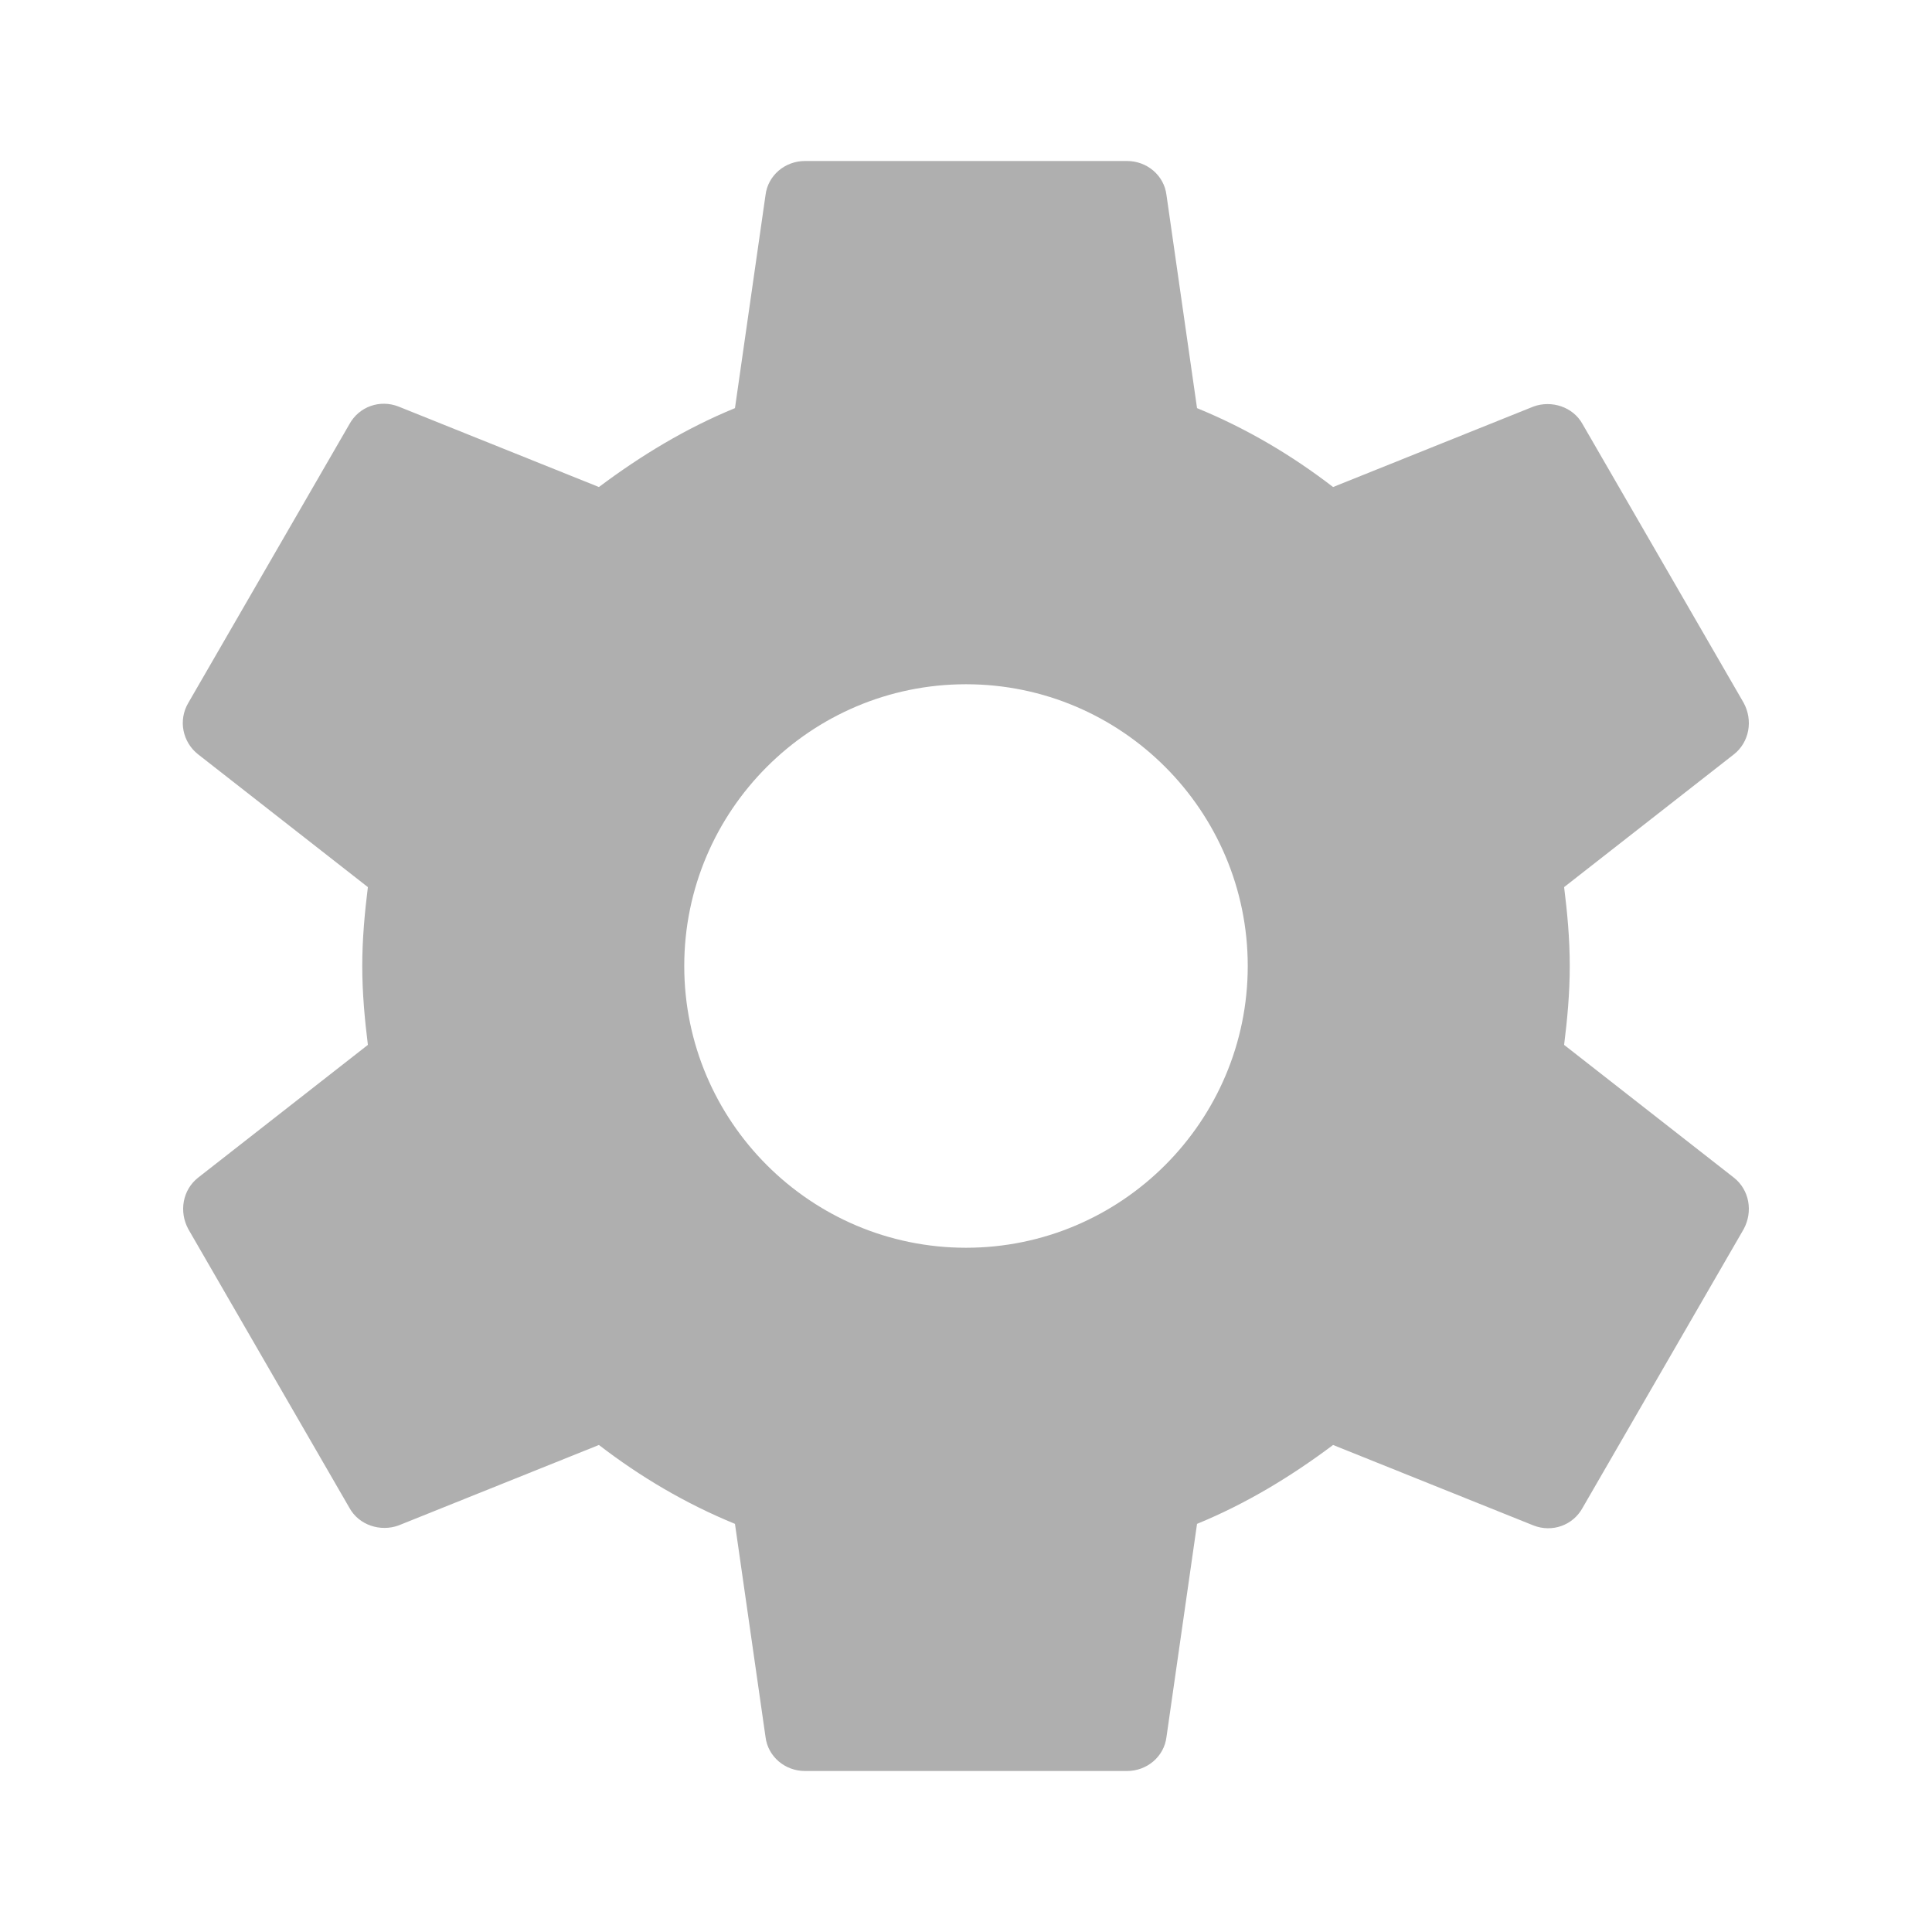
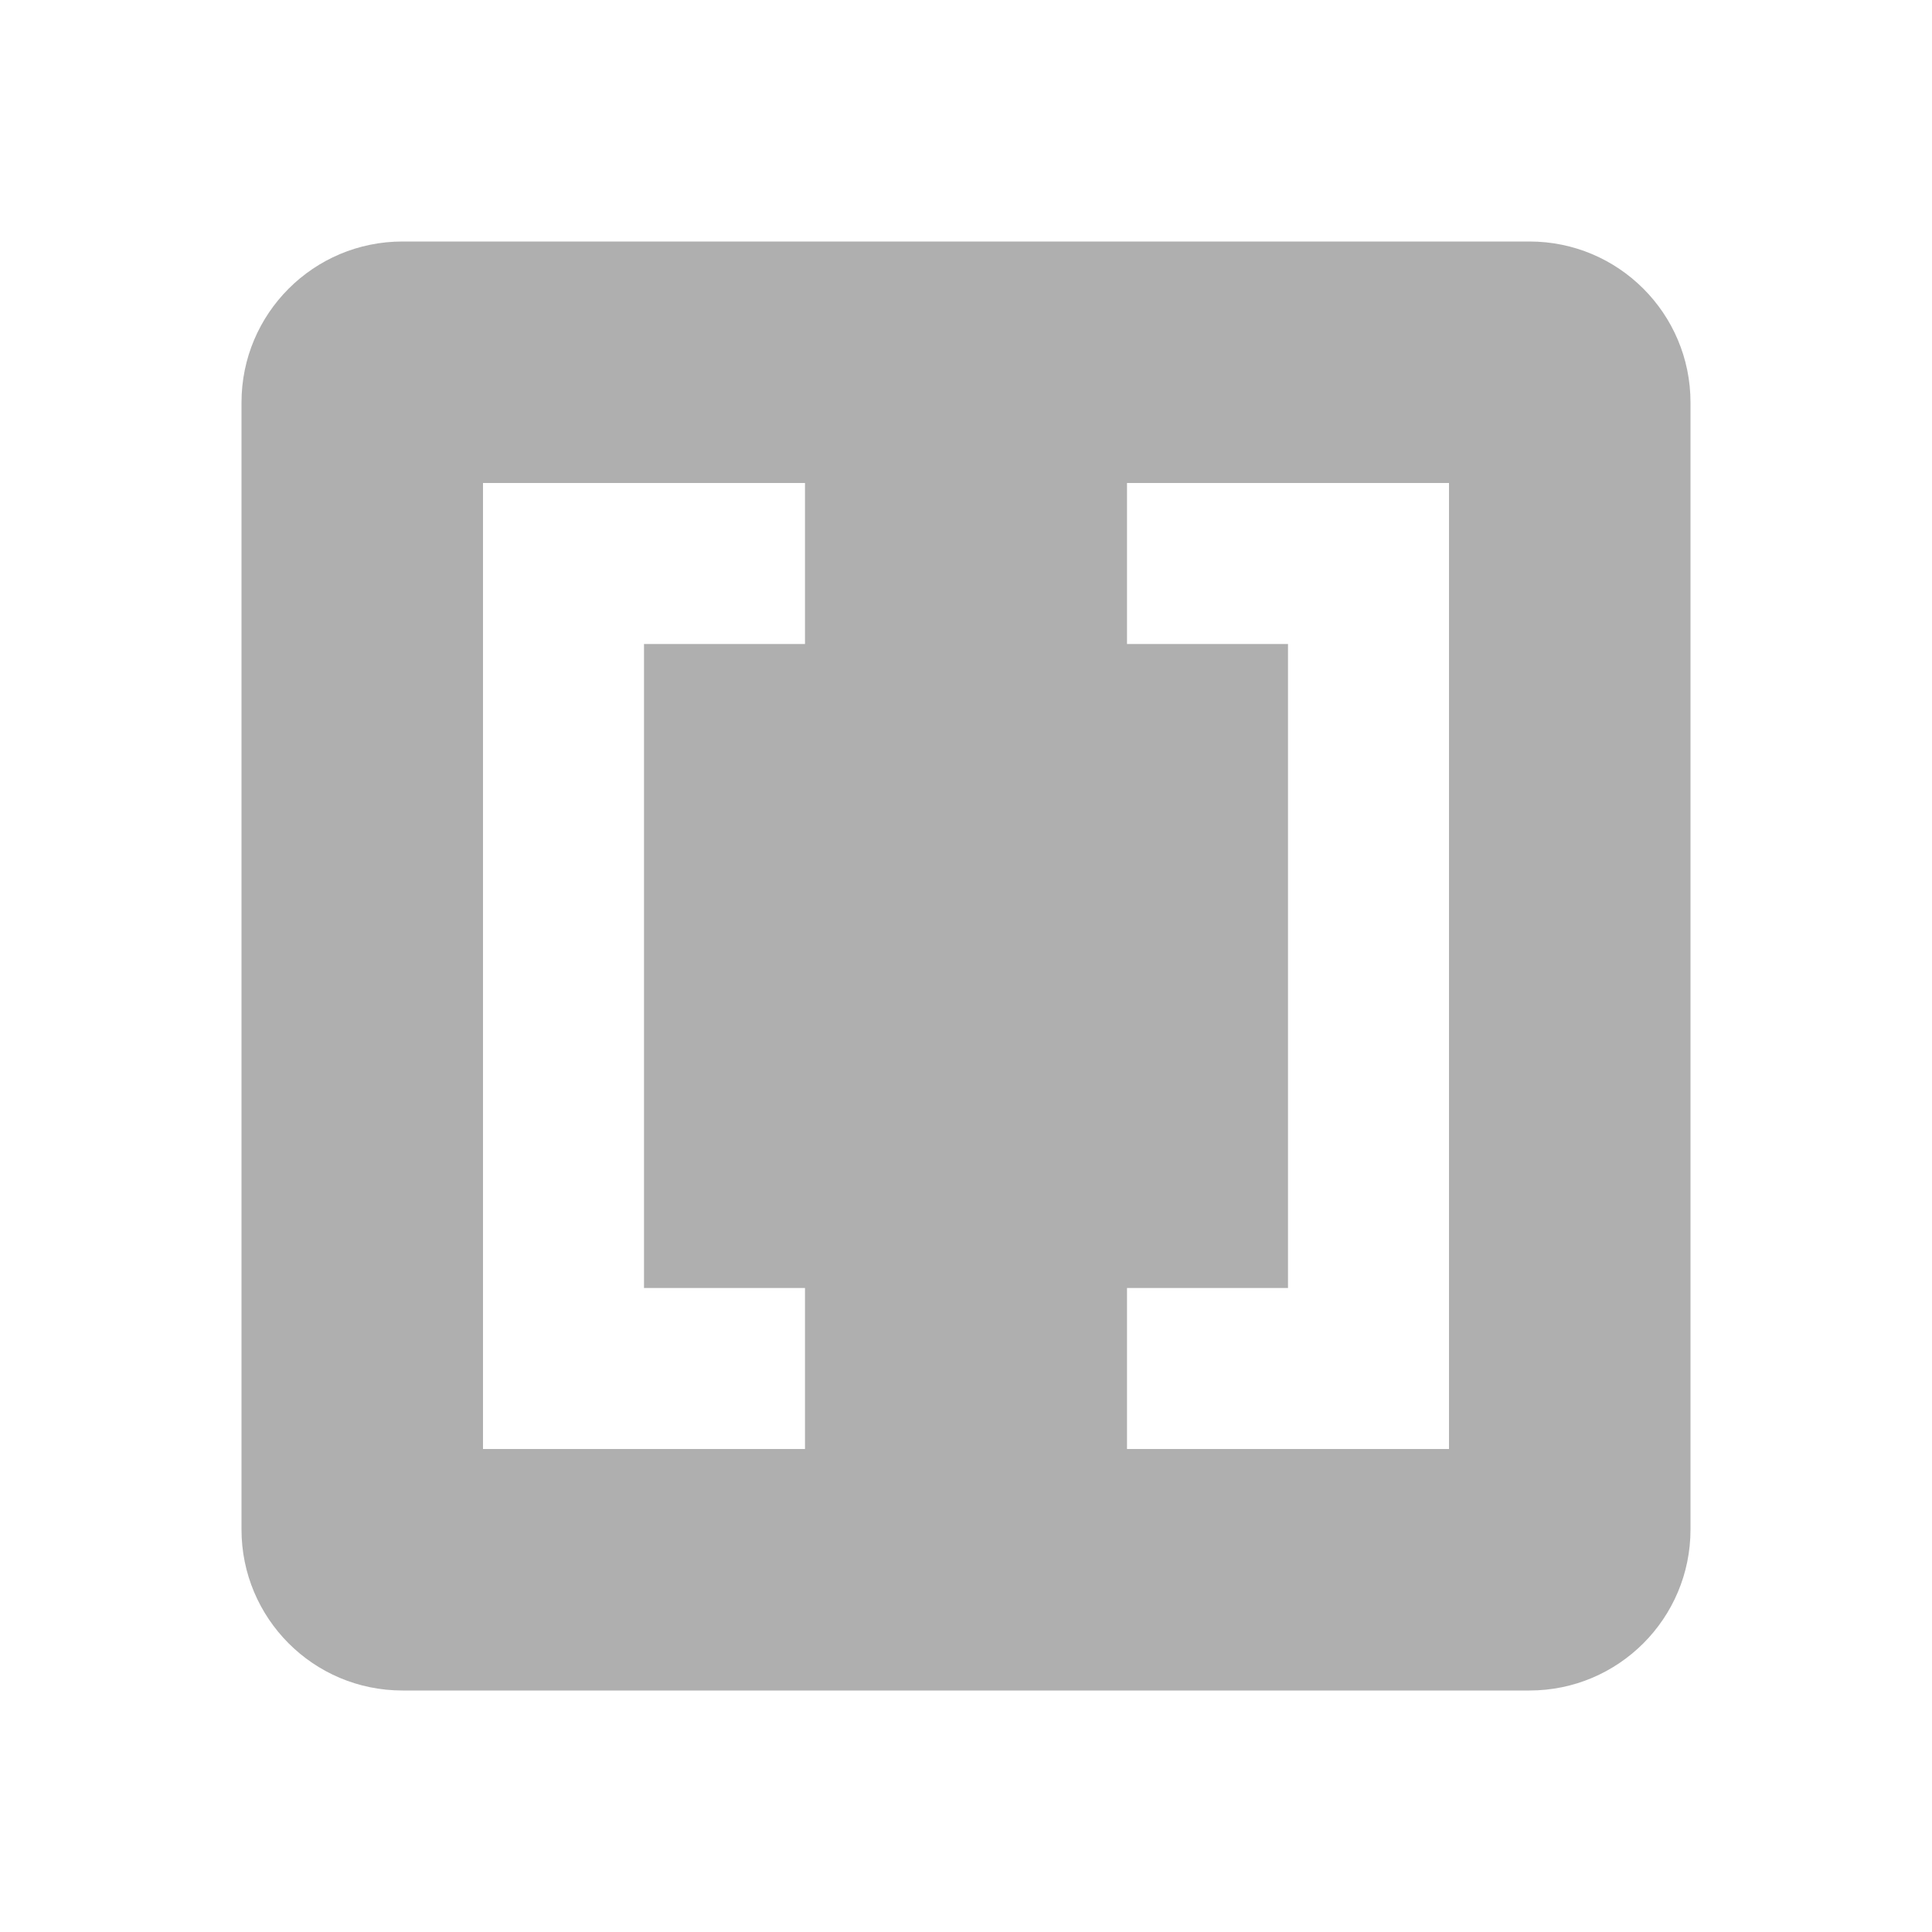
- <svg xmlns="http://www.w3.org/2000/svg" height="24" viewBox="0 0 24 24" width="24">
-   <path fill="#afafaf" d="M19.43 12.98c.04-.32.07-.64.07-.98s-.03-.66-.07-.98l2.11-1.65c.19-.15.24-.42.12-.64l-2-3.46c-.12-.22-.39-.3-.61-.22l-2.49 1c-.52-.4-1.08-.73-1.69-.98l-.38-2.65C14.46 2.18 14.25 2 14 2h-4c-.25 0-.46.18-.49.42l-.38 2.65c-.61.25-1.17.59-1.69.98l-2.49-1c-.23-.09-.49 0-.61.22l-2 3.46c-.13.22-.07.49.12.64l2.11 1.65c-.04.32-.07.65-.07.98s.03.66.07.98l-2.11 1.65c-.19.15-.24.42-.12.64l2 3.46c.12.22.39.3.61.22l2.49-1c.52.4 1.08.73 1.69.98l.38 2.65c.03.24.24.42.49.42h4c.25 0 .46-.18.49-.42l.38-2.65c.61-.25 1.17-.59 1.69-.98l2.49 1c.23.09.49 0 .61-.22l2-3.46c.12-.22.07-.49-.12-.64l-2.11-1.65zM12 15.5c-1.93 0-3.5-1.57-3.5-3.5s1.57-3.5 3.5-3.5 3.5 1.57 3.5 3.5-1.57 3.5-3.5 3.5z" />
+ <svg xmlns="http://www.w3.org/2000/svg" version="1.1" id="mdi-code-array" width="24" height="24" viewBox="0 0 24 24">
+   <path fill="#afafaf" d="M3,5A2,2 0 0,1 5,3H19A2,2 0 0,1 21,5V19A2,2 0 0,1 19,21H5C3.89,21 3,20.1 3,19V5M6,6V18H10V16H8V8H10V6H6M16,16H14V18H18V6H14V8H16V16Z" />
</svg>
